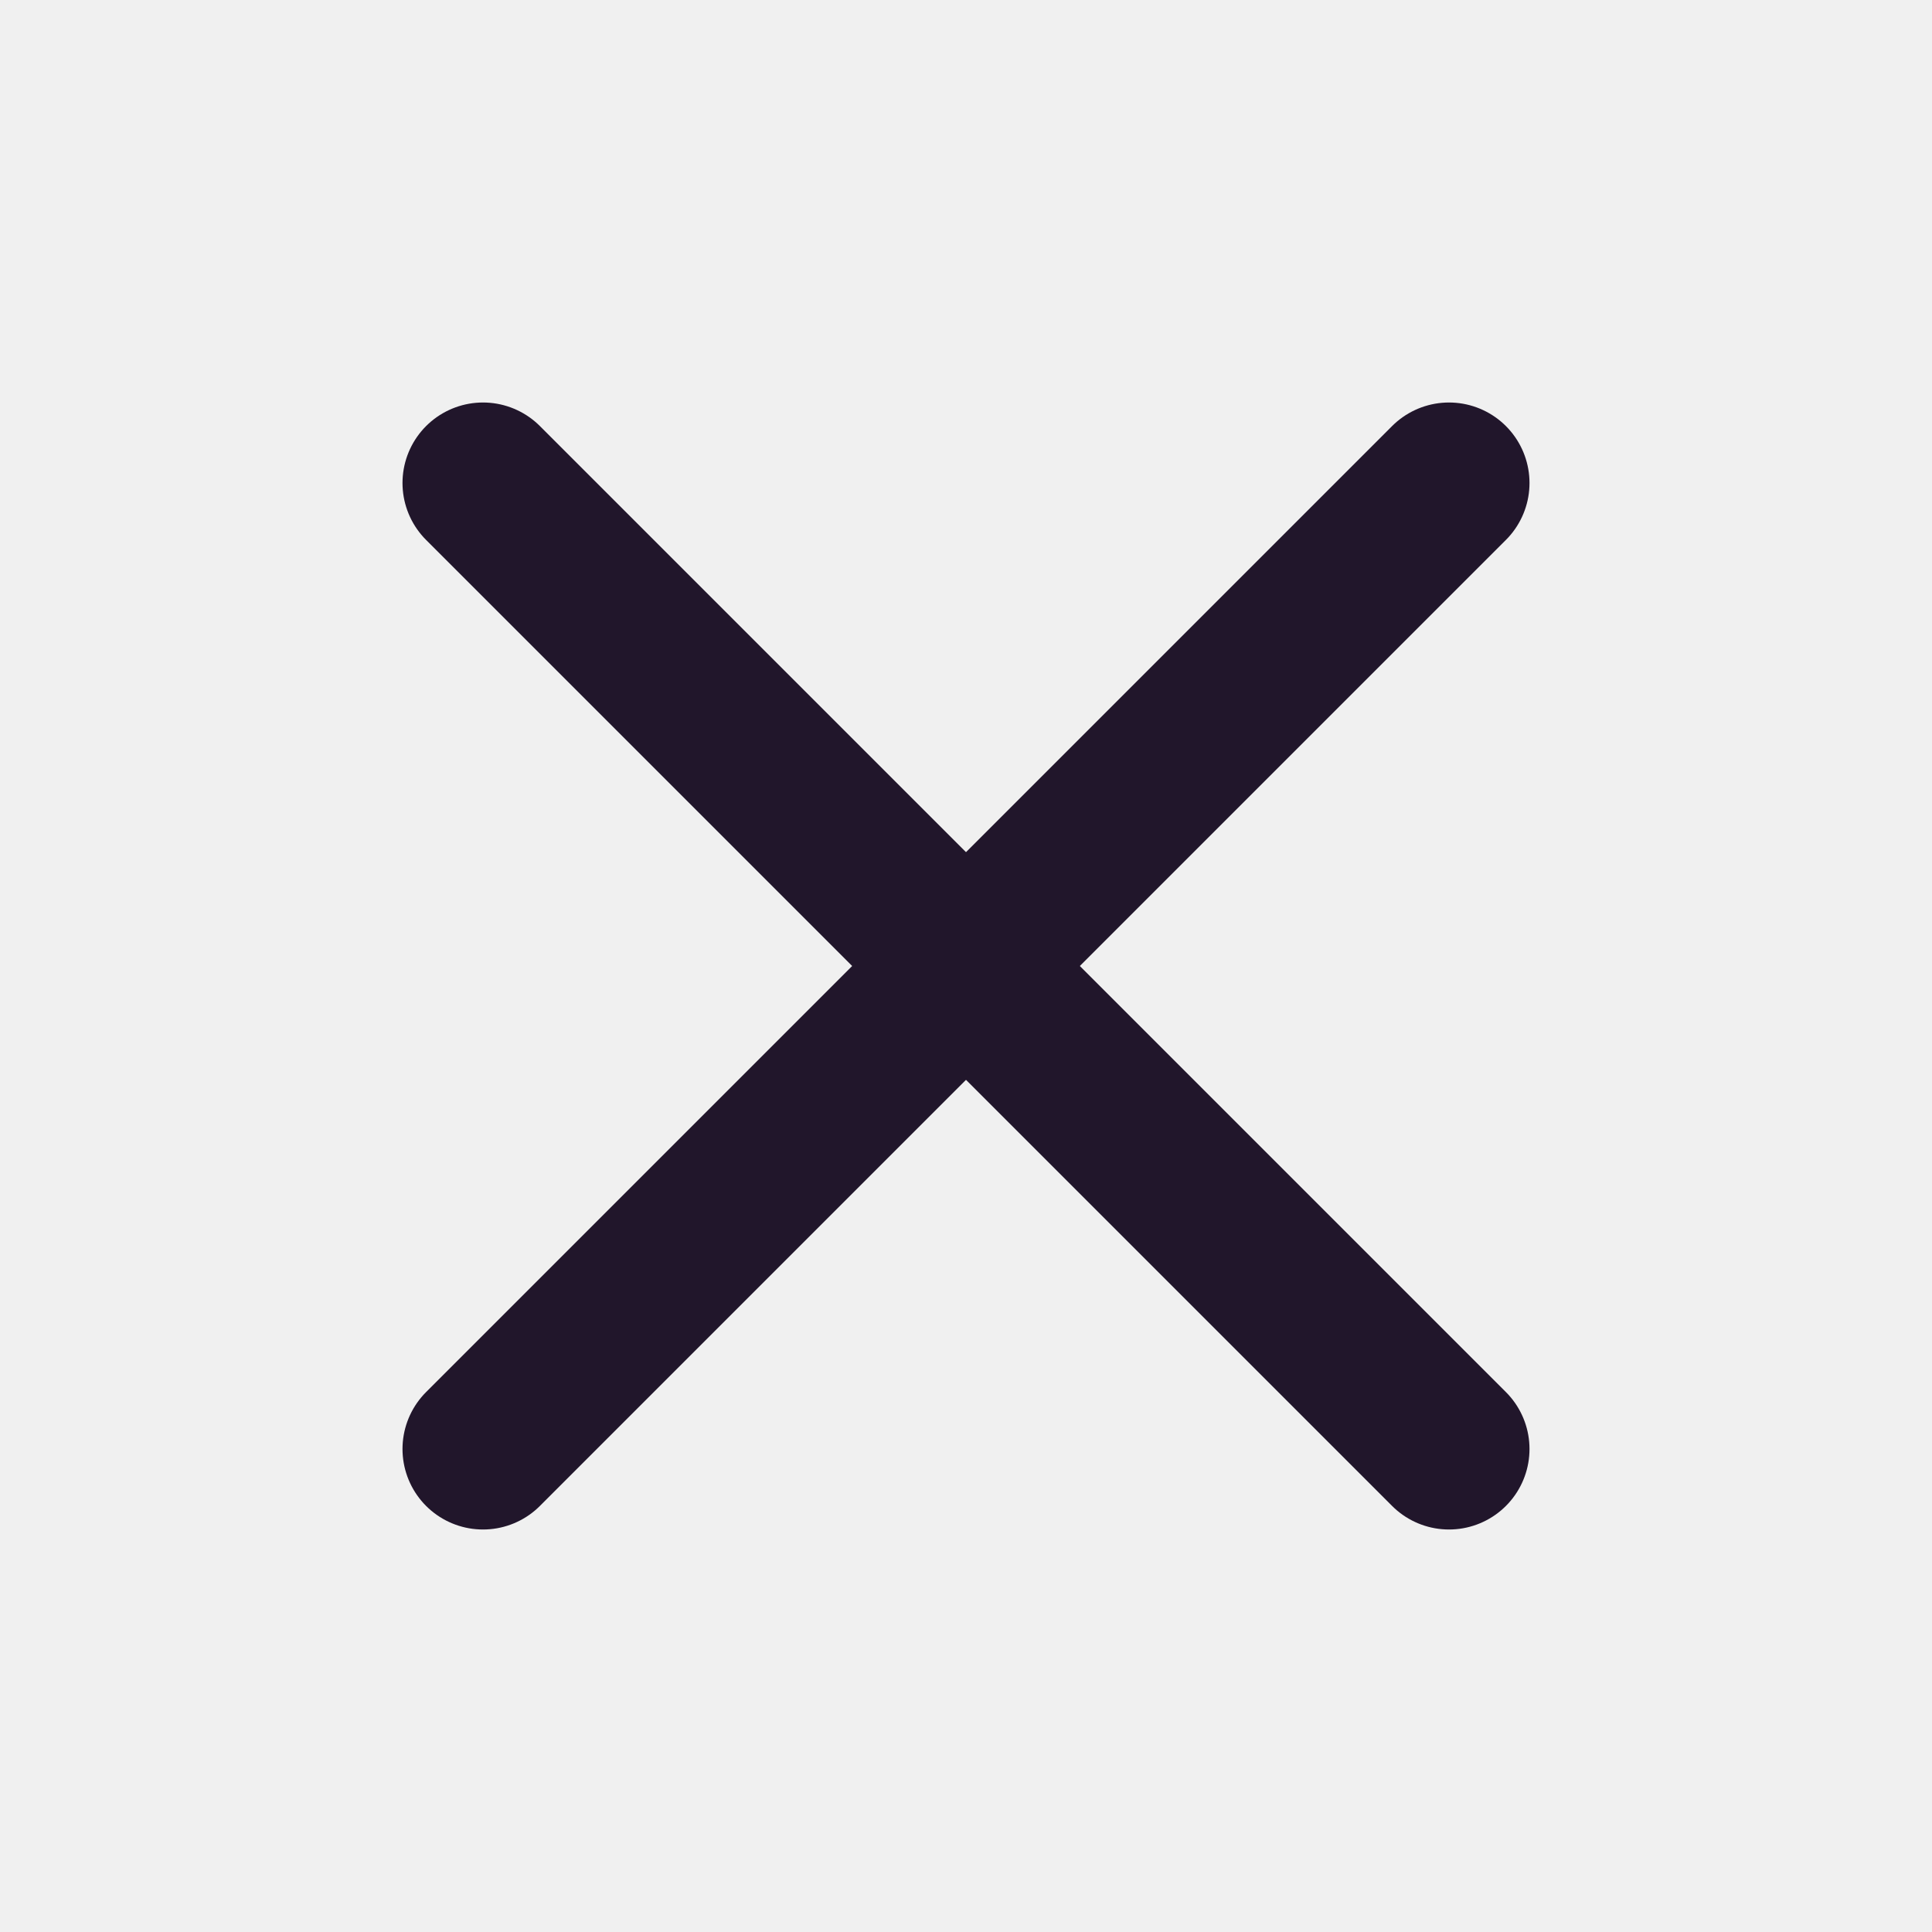
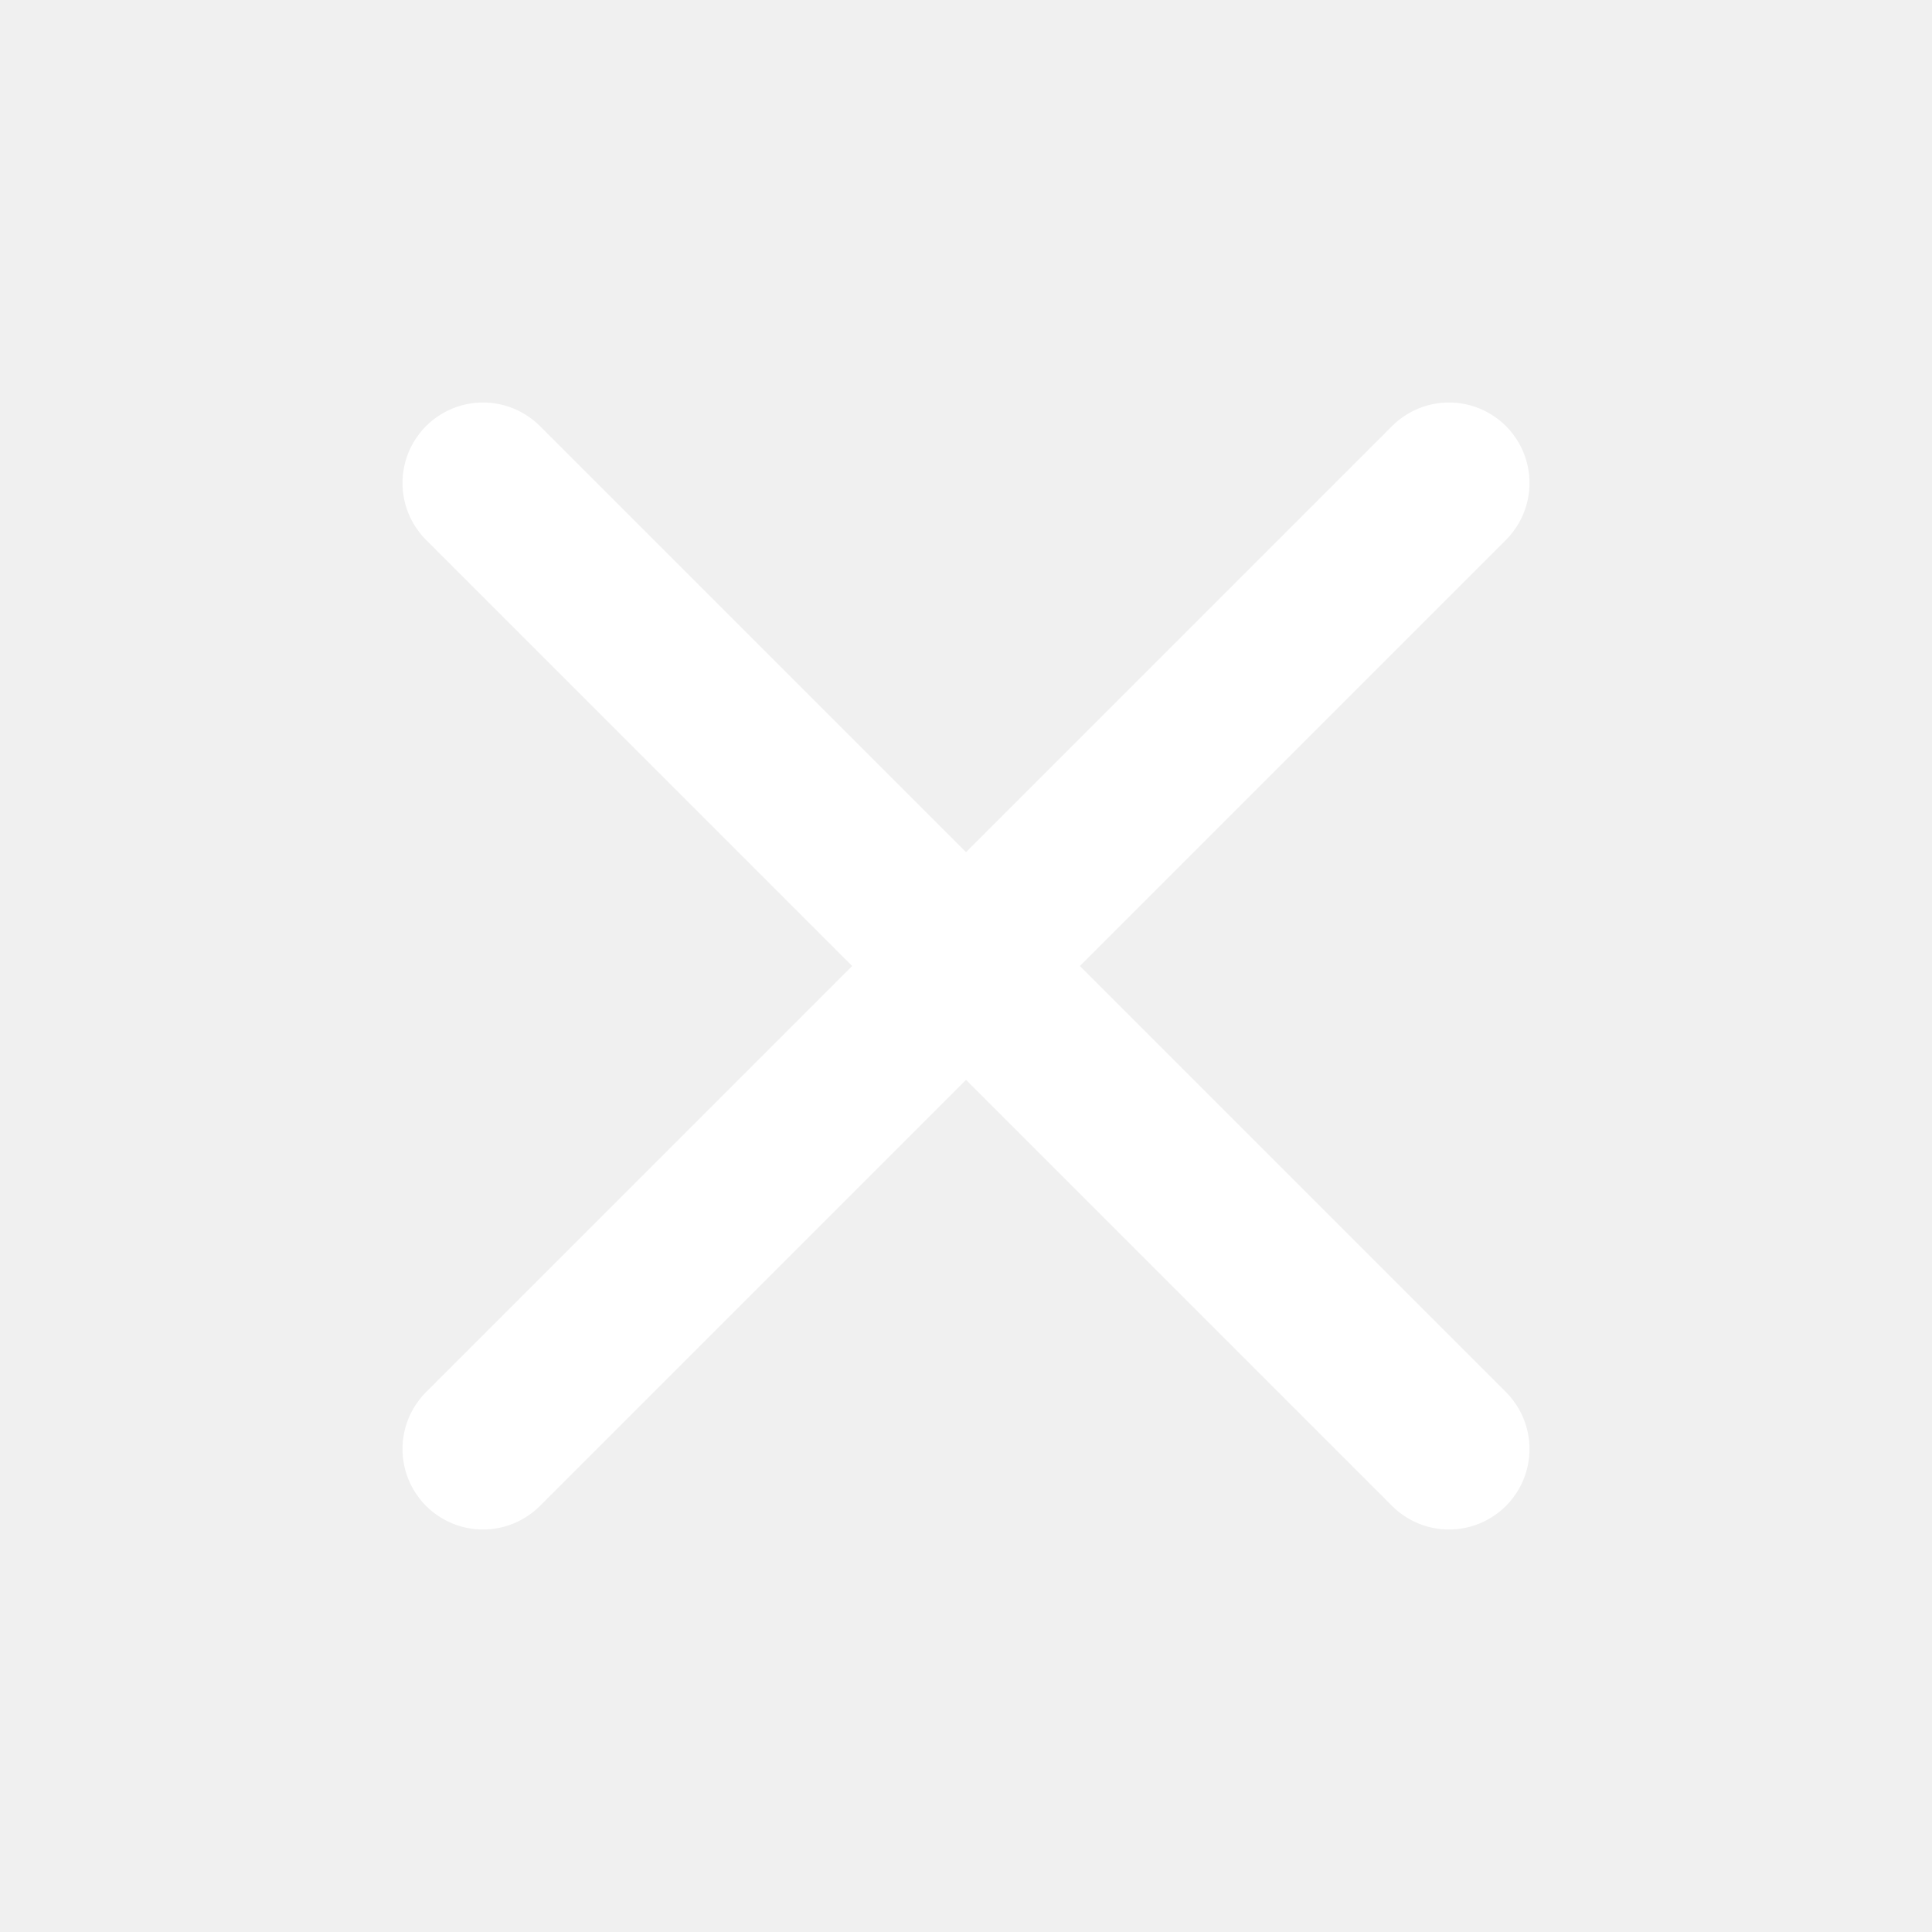
- <svg xmlns="http://www.w3.org/2000/svg" width="24" height="24" viewBox="0 0 24 24" stroke="#21162b" stroke-width="2" stroke-linecap="round" stroke-linejoin="round" class="feather feather-x">
+ <svg xmlns="http://www.w3.org/2000/svg" width="24" height="24" viewBox="0 0 24 24" stroke="#ffffff" stroke-width="2" stroke-linecap="round" stroke-linejoin="round" class="feather feather-x">
  <line x1="18" y1="6" x2="6" y2="18" />
  <line x1="6" y1="6" x2="18" y2="18" />
</svg>
